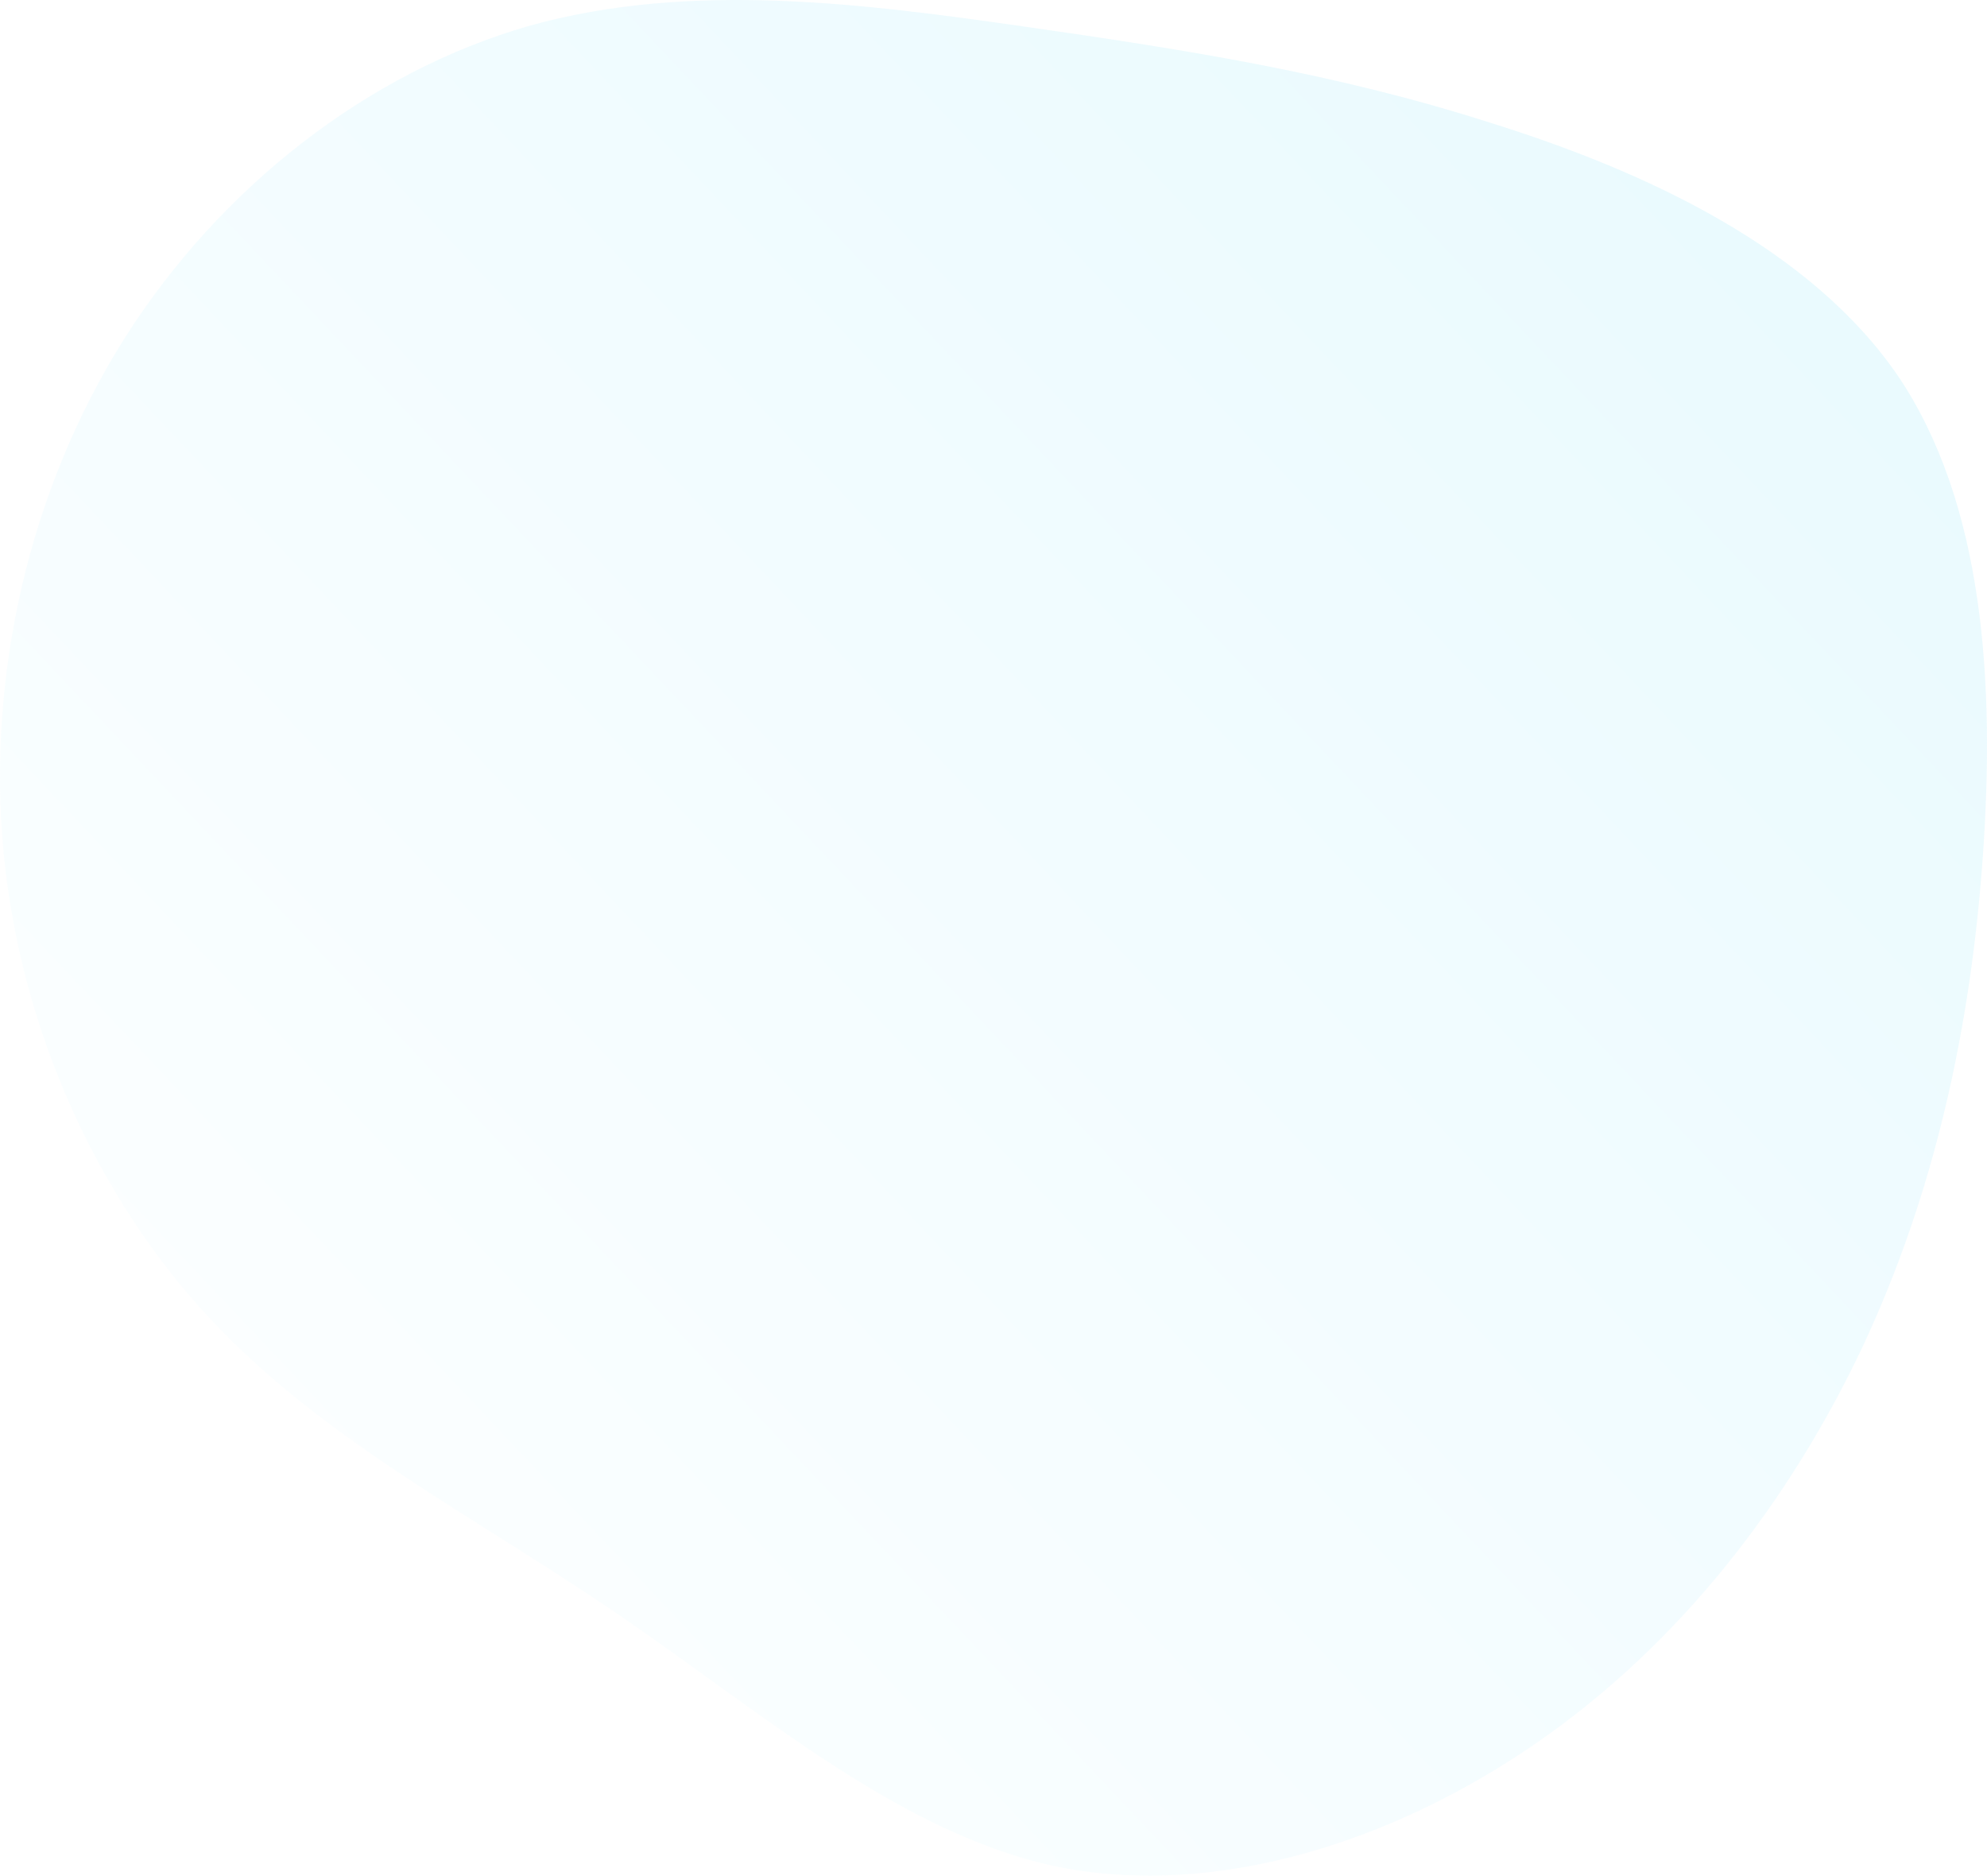
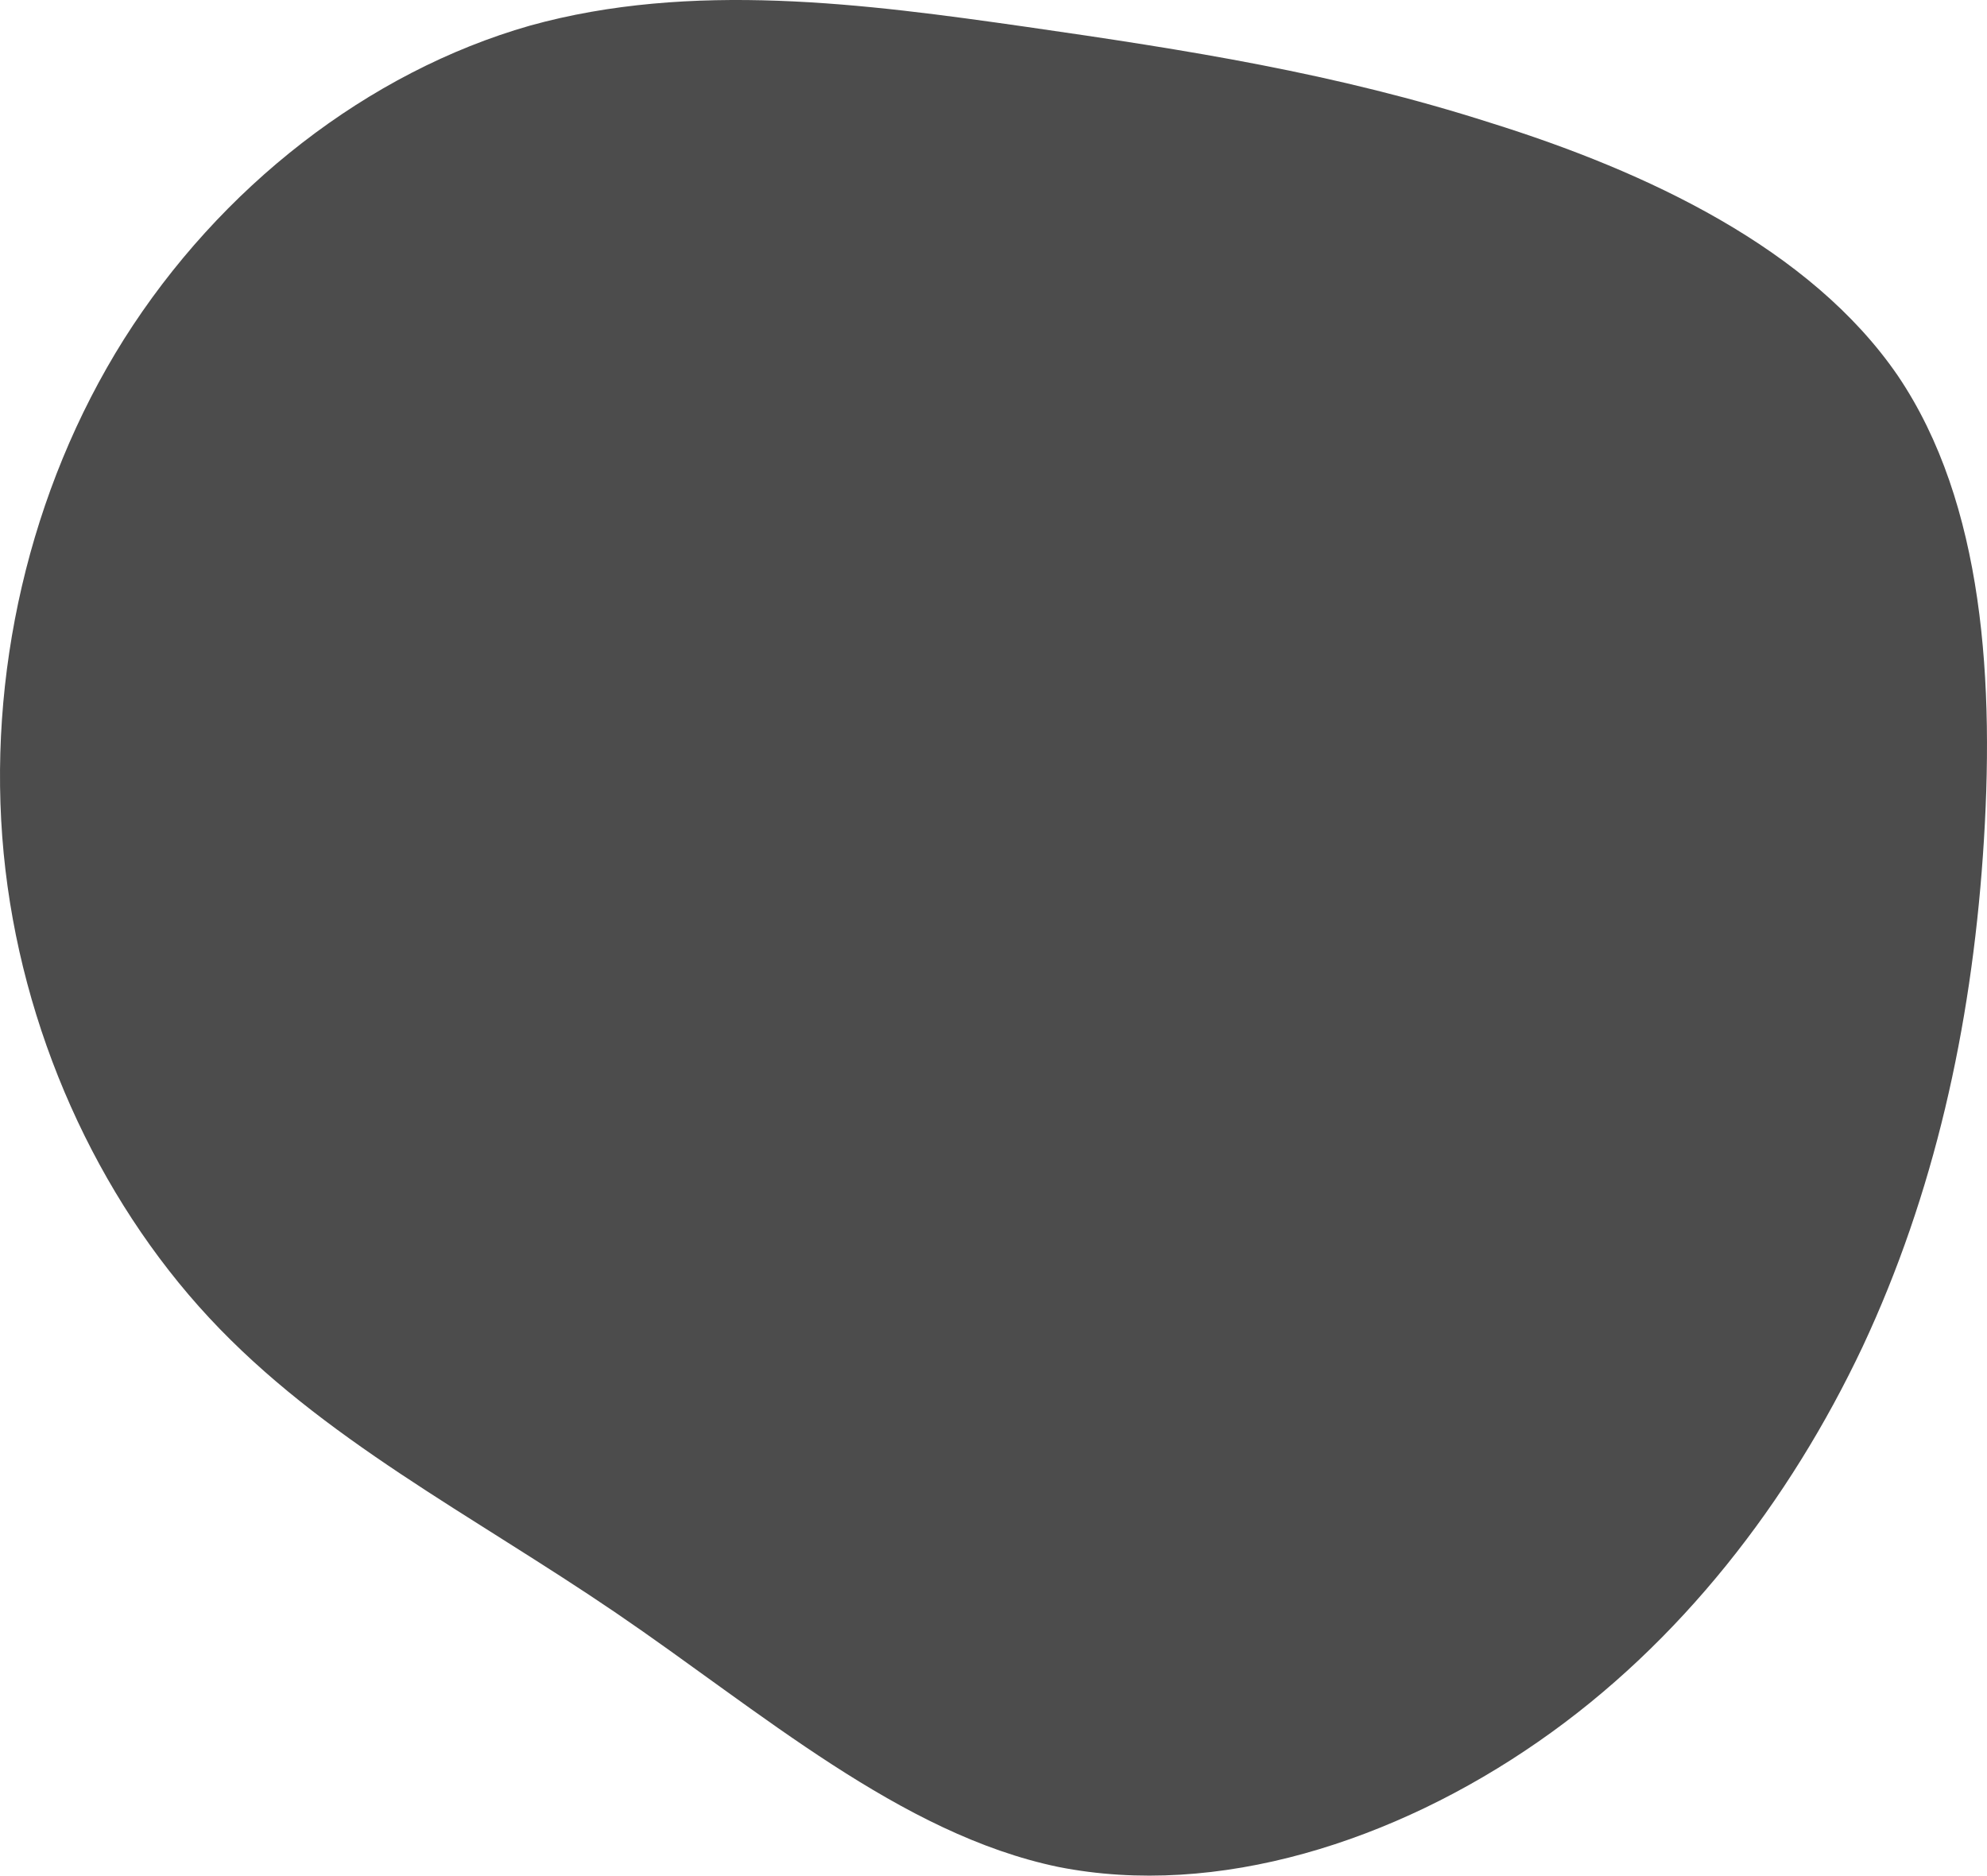
<svg xmlns="http://www.w3.org/2000/svg" width="267" height="252" viewBox="0 0 267 252" fill="none">
  <path d="M200.326 16.514C221.223 23.045 243.264 33.332 255.018 50.477C266.61 67.622 268.079 91.788 266.447 114.975C264.814 138.161 259.916 160.368 250.284 180.942C240.488 201.679 225.795 220.784 206.693 234.01C187.428 247.399 163.592 255.074 142.204 250.828C120.98 246.42 102.205 229.928 82.777 216.702C63.349 203.475 43.267 193.352 28.084 177.023C13.064 160.858 2.778 138.325 0.493 114.648C-1.793 90.809 3.921 65.826 16.656 45.579C29.553 25.168 49.471 9.656 71.185 3.451C92.899 -2.591 116.246 0.512 137.959 3.614C159.51 6.717 179.428 9.819 200.326 16.514Z" fill="url(#paint0_linear_1885_11092)" fill-opacity="0.7" />
  <defs>
    <linearGradient id="paint0_linear_1885_11092" x1="267" y1="-8.43086e-06" x2="6.14497e-06" y2="252" gradientUnits="userSpaceOnUse">
-       <stop stop-color="#DCF6FD" />
-       <stop offset="1" stop-color="white" />
+       <stop stopColor="#DCF6FD" />
+       <stop offset="1" stopColor="white" />
    </linearGradient>
  </defs>
</svg>
